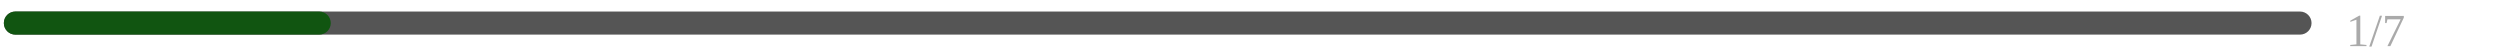
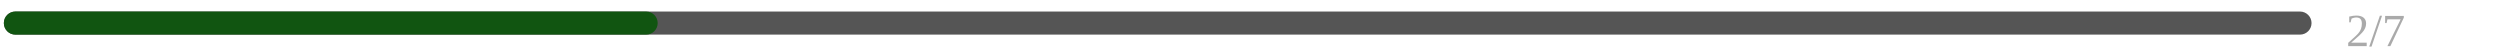
<svg xmlns="http://www.w3.org/2000/svg" width="650" height="12">
  <rect width="600" height="6" x="1" y="3" rx="3" ry="3" fill="#555" />
-   <text x="610" y="12" textLength="30" fill="#AAA" lengthAdjust="">1/7</text>
-   <rect width="85" height="6" x="1" y="3" rx="3" ry="3" fill="#151" />
+   <text x="610" y="12" textLength="30" fill="#AAA" lengthAdjust="">2/7</text>
+   <rect width="170" height="6" x="1" y="3" rx="3" ry="3" fill="#151" />
</svg>
